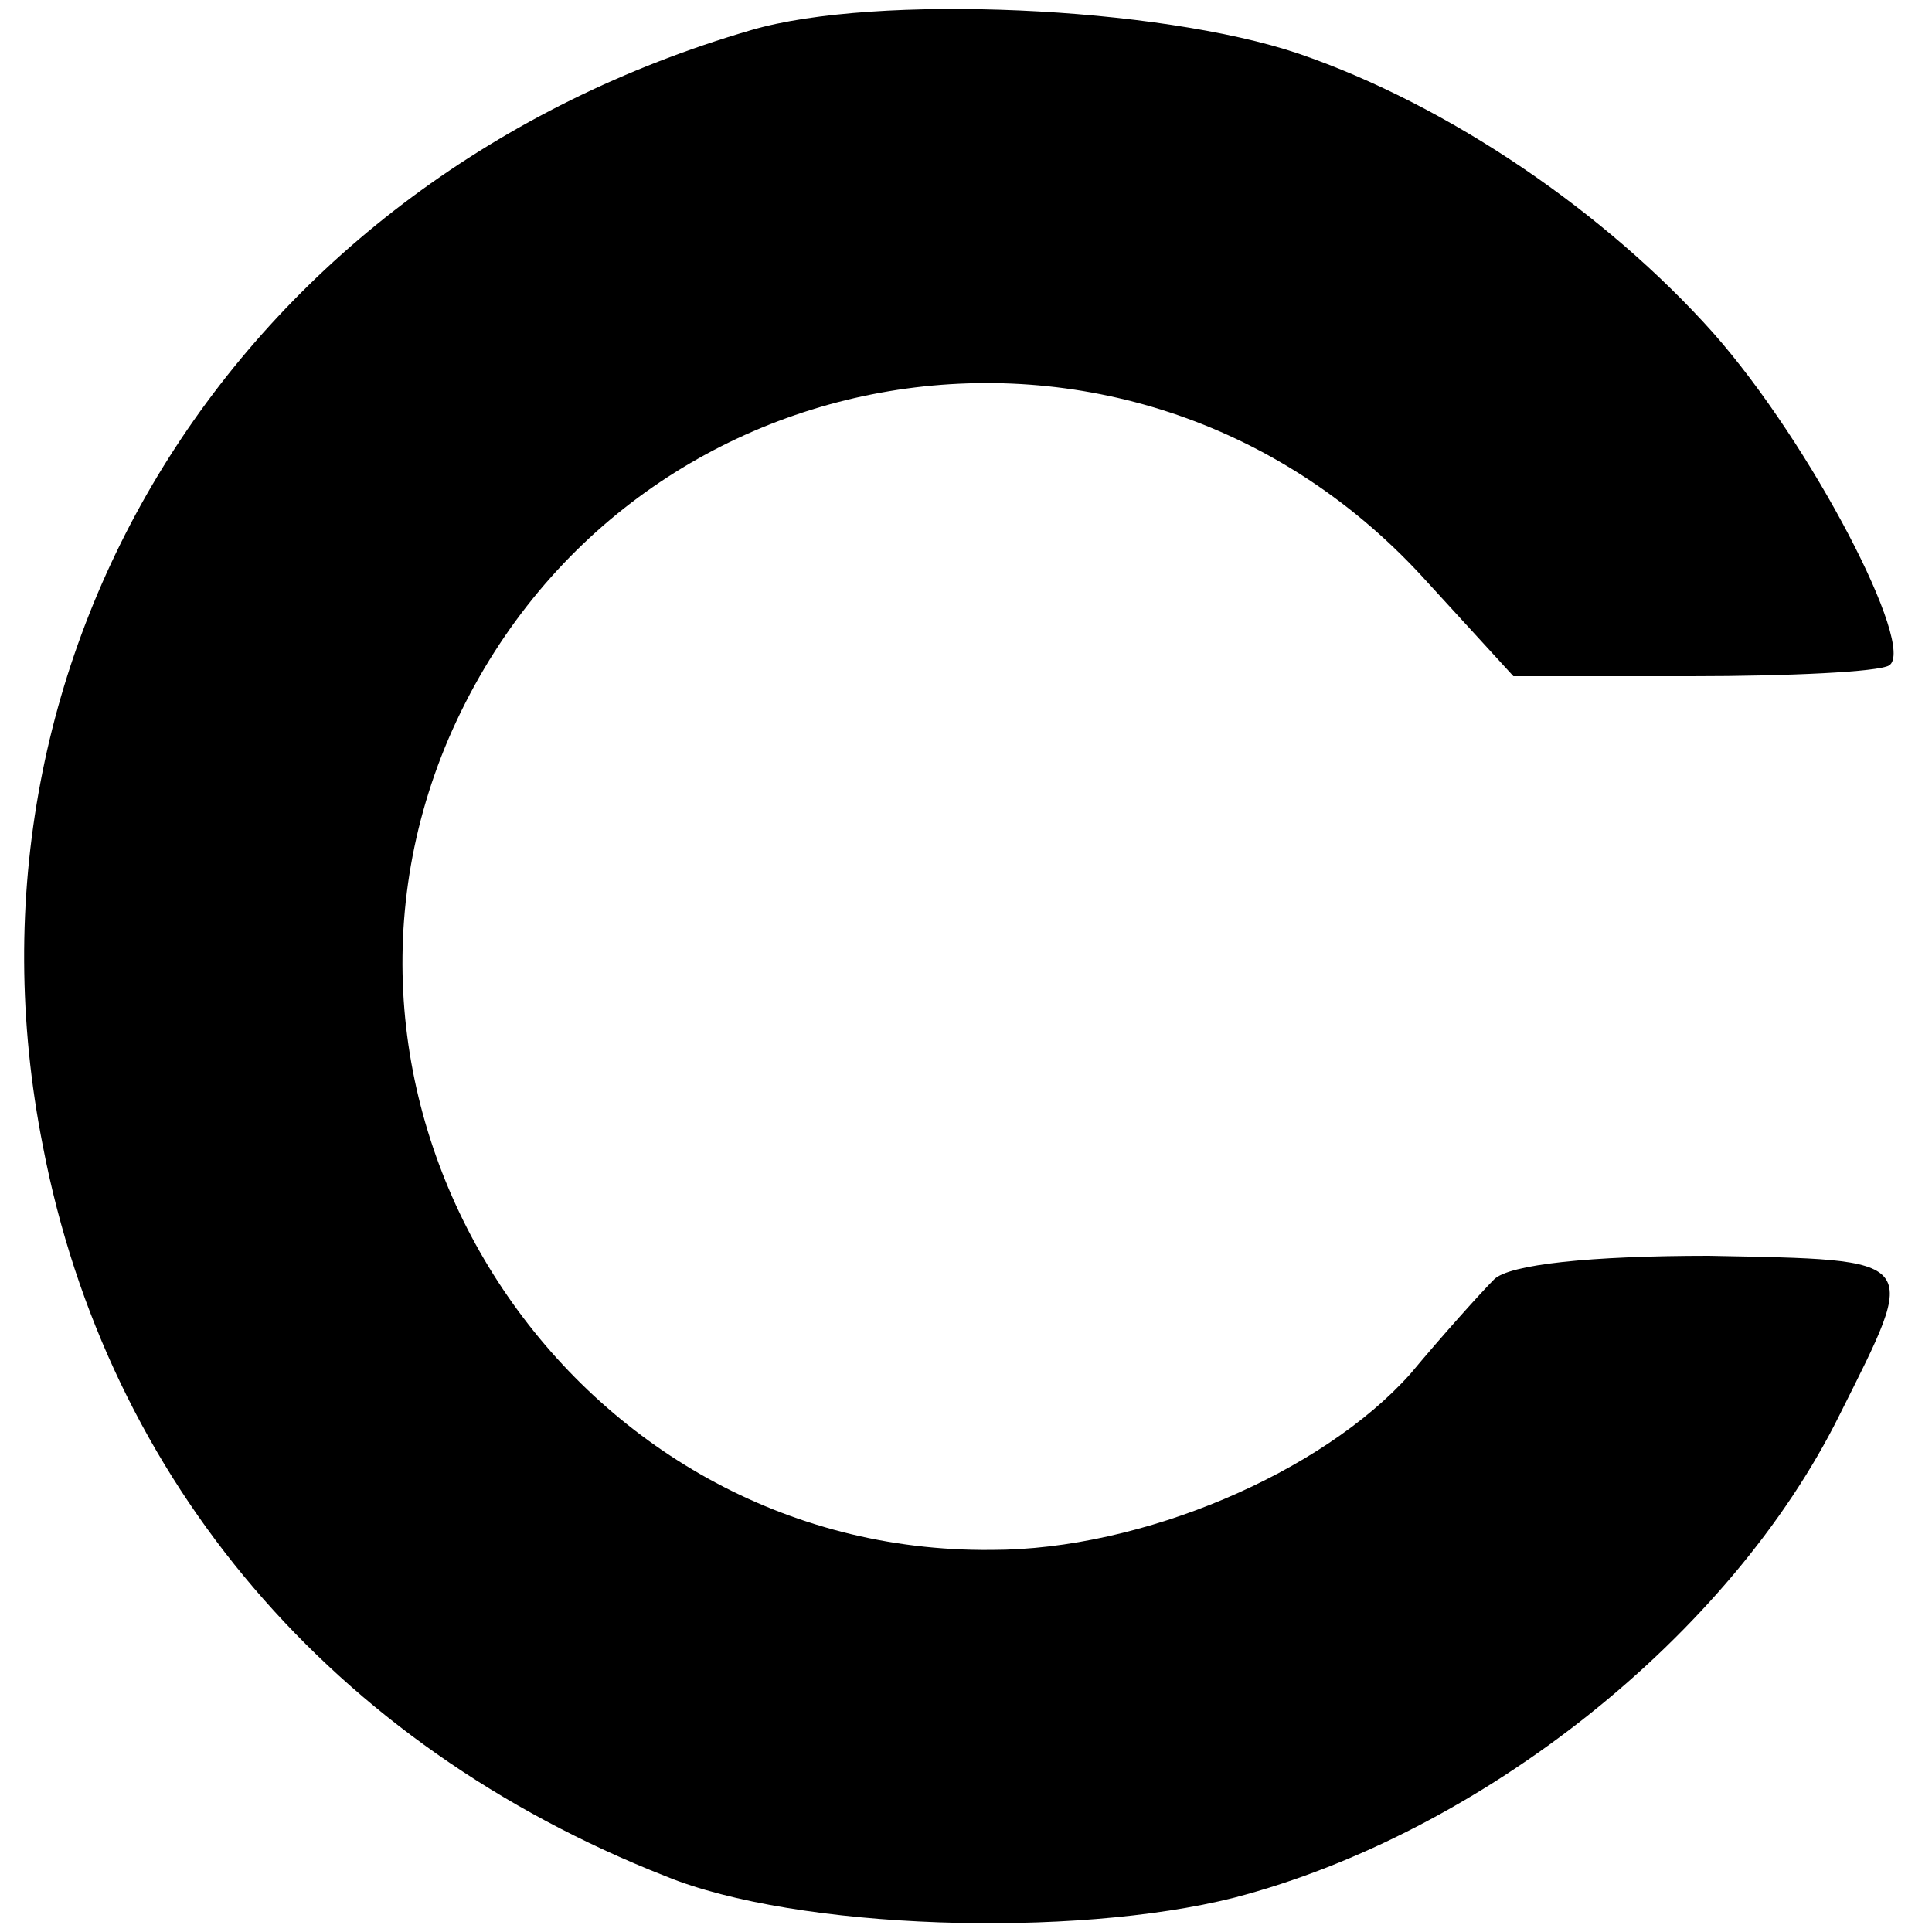
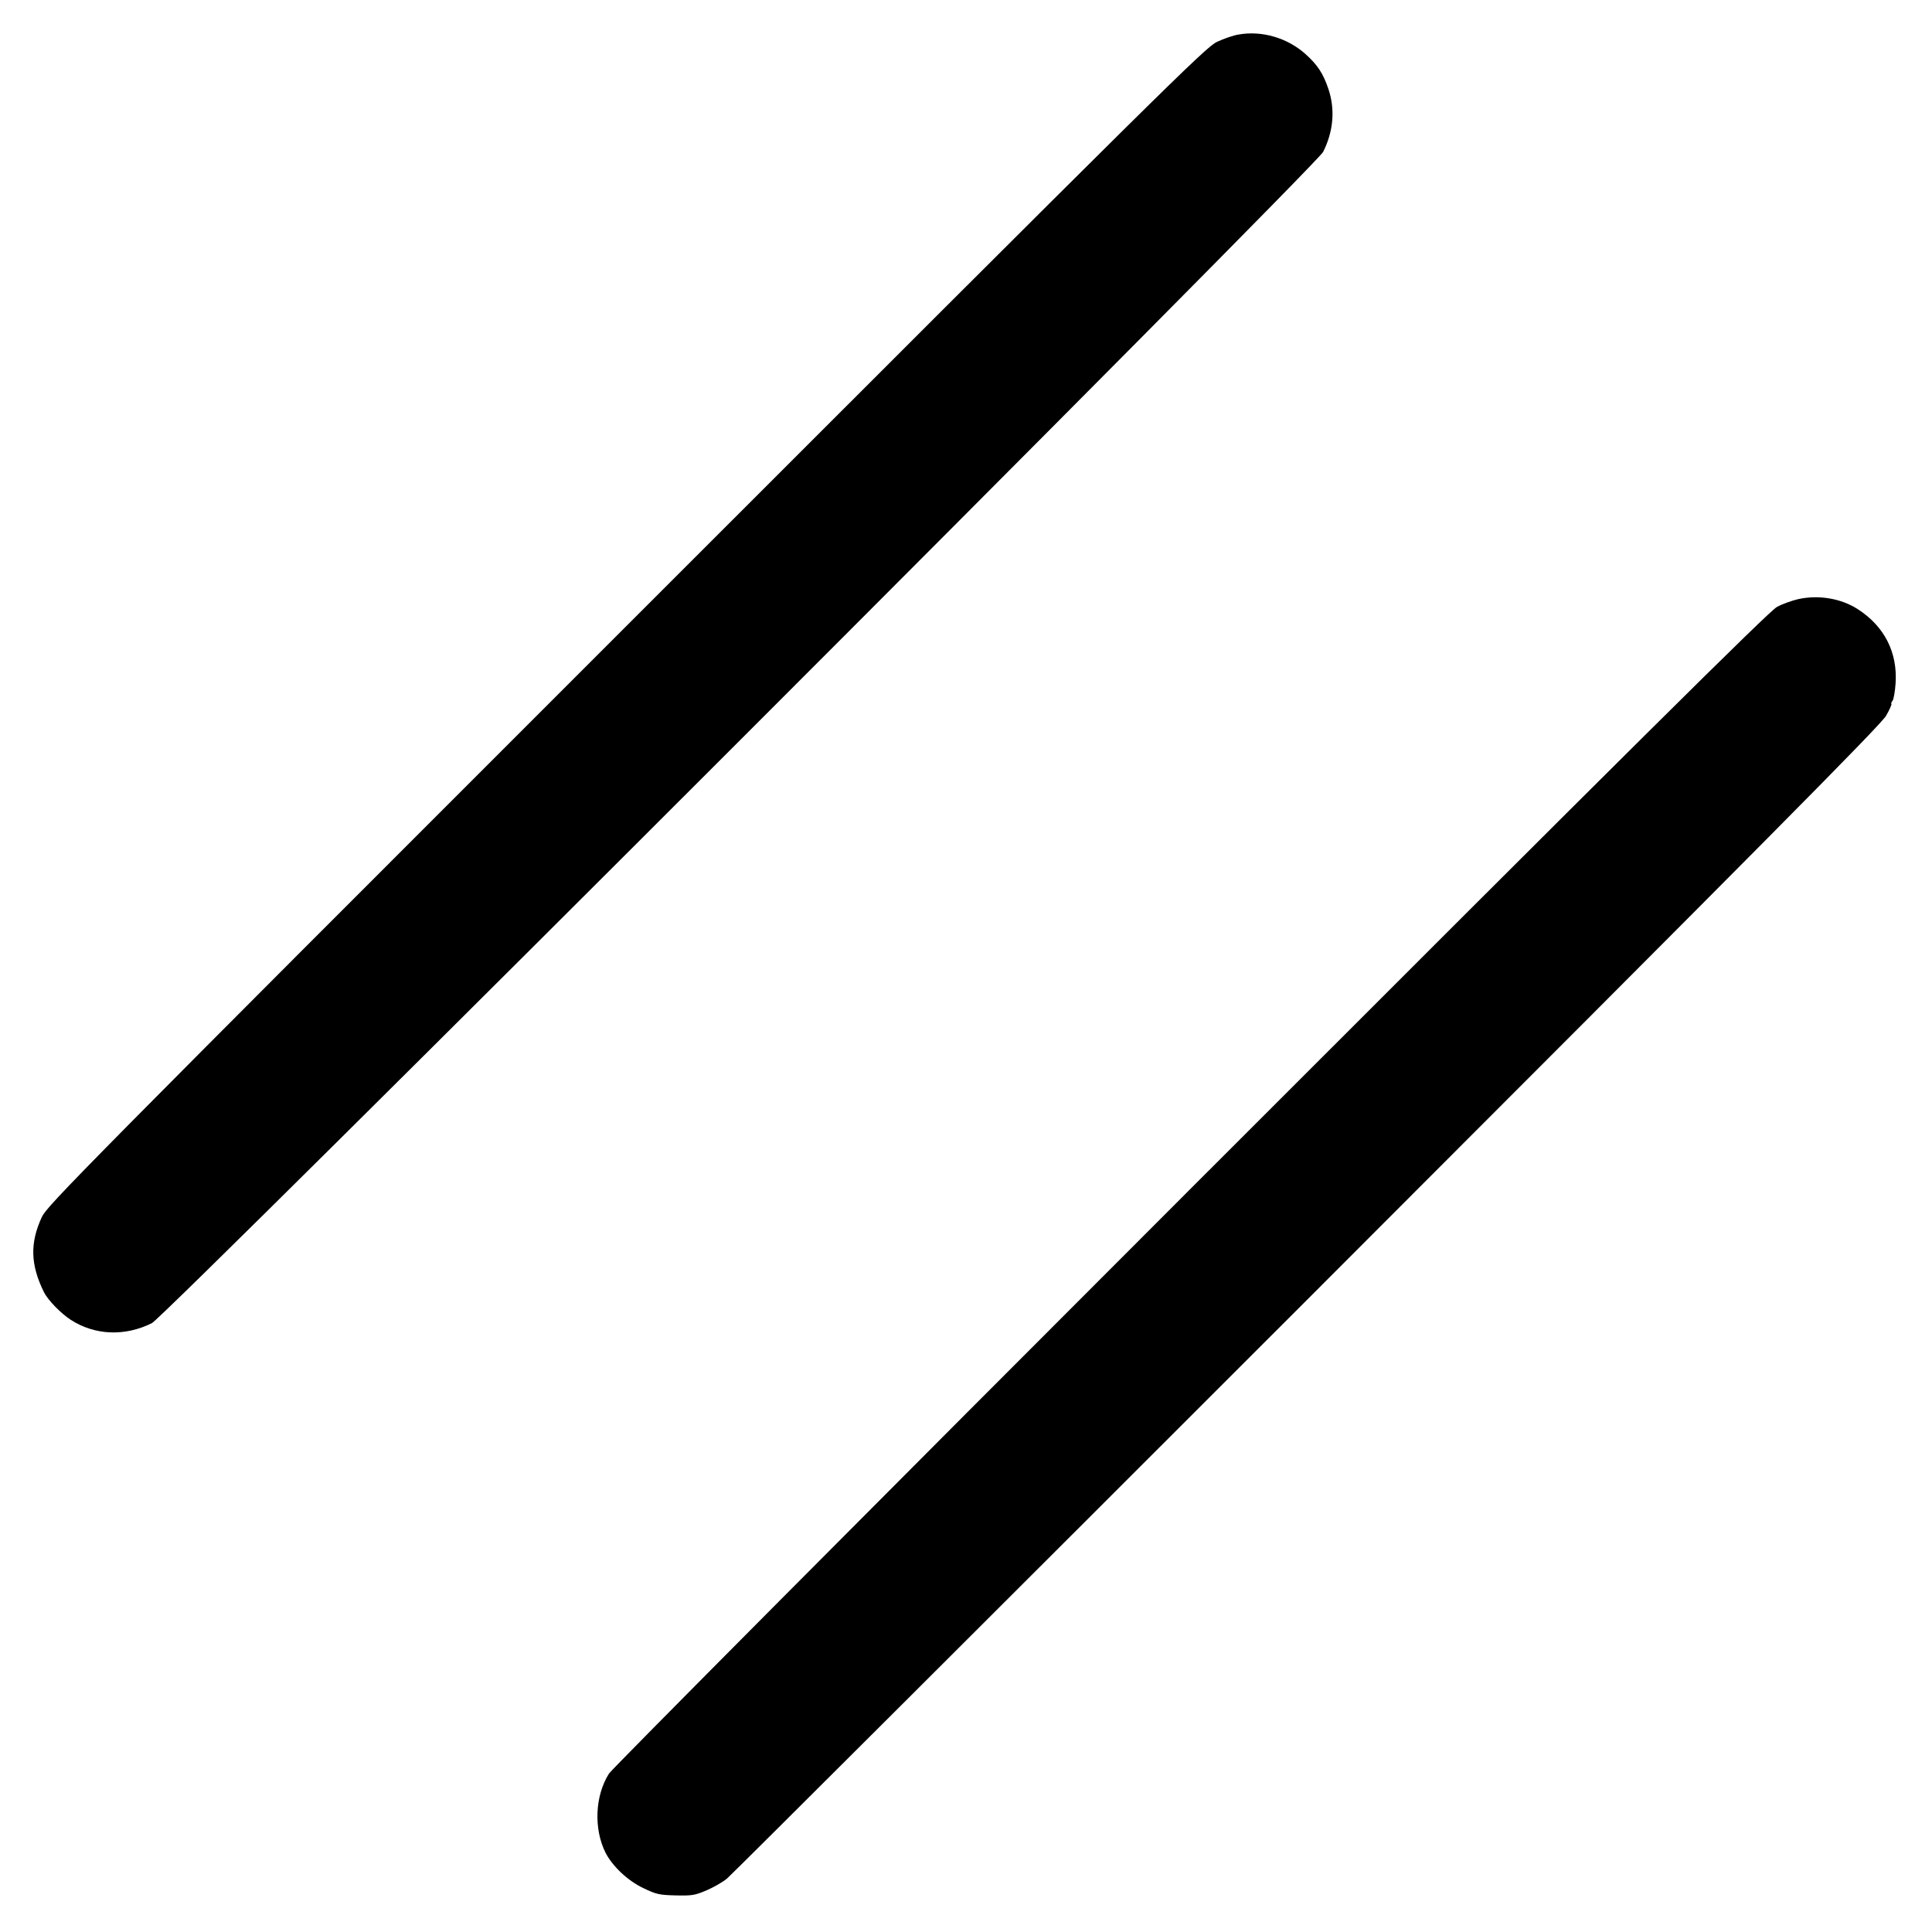
- <svg xmlns="http://www.w3.org/2000/svg" version="1.0" width="90pt" height="90pt" viewBox="0 0 90 90" preserveAspectRatio="xMidYMid meet">
-   <g transform="translate(0,90) scale(0.1,-0.1)" fill="#000000" stroke="none">
-     <path d="M350 886 c-237 -69 -376 -288 -330 -520 30 -156 135 -279 290 -340 61 -25 190 -29 265 -10 115 30 231 122 282 225 37 74 39 72 -61 74 -55 0 -93 -4 -100 -11 -6 -6 -24 -26 -39 -44 -41 -46 -125 -82 -195 -82 -194 -2 -329 200 -253 378 79 183 317 223 453 76 l43 -47 83 0 c45 0 87 2 92 5 13 8 -36 103 -82 155 -50 56 -123 106 -193 130 -65 22 -197 28 -255 11z" />
+ <svg xmlns="http://www.w3.org/2000/svg" version="1.0" width="1024pt" height="1024pt" viewBox="0 0 1024 1024" preserveAspectRatio="xMidYMid meet">
+   <g transform="translate(0,1024) scale(0.1,-0.1)" fill="#000000" stroke="none">
+     <path d="M6565 10057 c-27 -4 -79 -22 -115 -39 -61 -29 -249 -215 -3131 -3097 -2902 -2901 -3068 -3070 -3097 -3131 -64 -138 -61 -253 11 -399 21 -42 90 -113 143 -147 128 -82 286 -88 429 -17 74 37 6171 6134 6208 6208 55 110 64 225 28 333 -28 83 -58 128 -120 184 -96 87 -232 127 -356 105z" />
+     <path d="M9533 7065 c-35 -8 -86 -26 -115 -42 -41 -22 -748 -723 -3107 -3083 -1680 -1680 -3067 -3075 -3083 -3100 -75 -118 -82 -294 -18 -421 37 -71 117 -147 199 -186 69 -33 84 -37 171 -39 86 -2 102 0 163 26 38 16 87 44 110 63 23 19 1408 1401 3077 3070 2449 2450 3041 3047 3067 3094 18 31 30 59 28 62 -3 2 0 10 6 17 6 8 13 49 16 92 11 164 -59 302 -200 393 -88 57 -206 77 -314 54z" />
  </g>
</svg>
